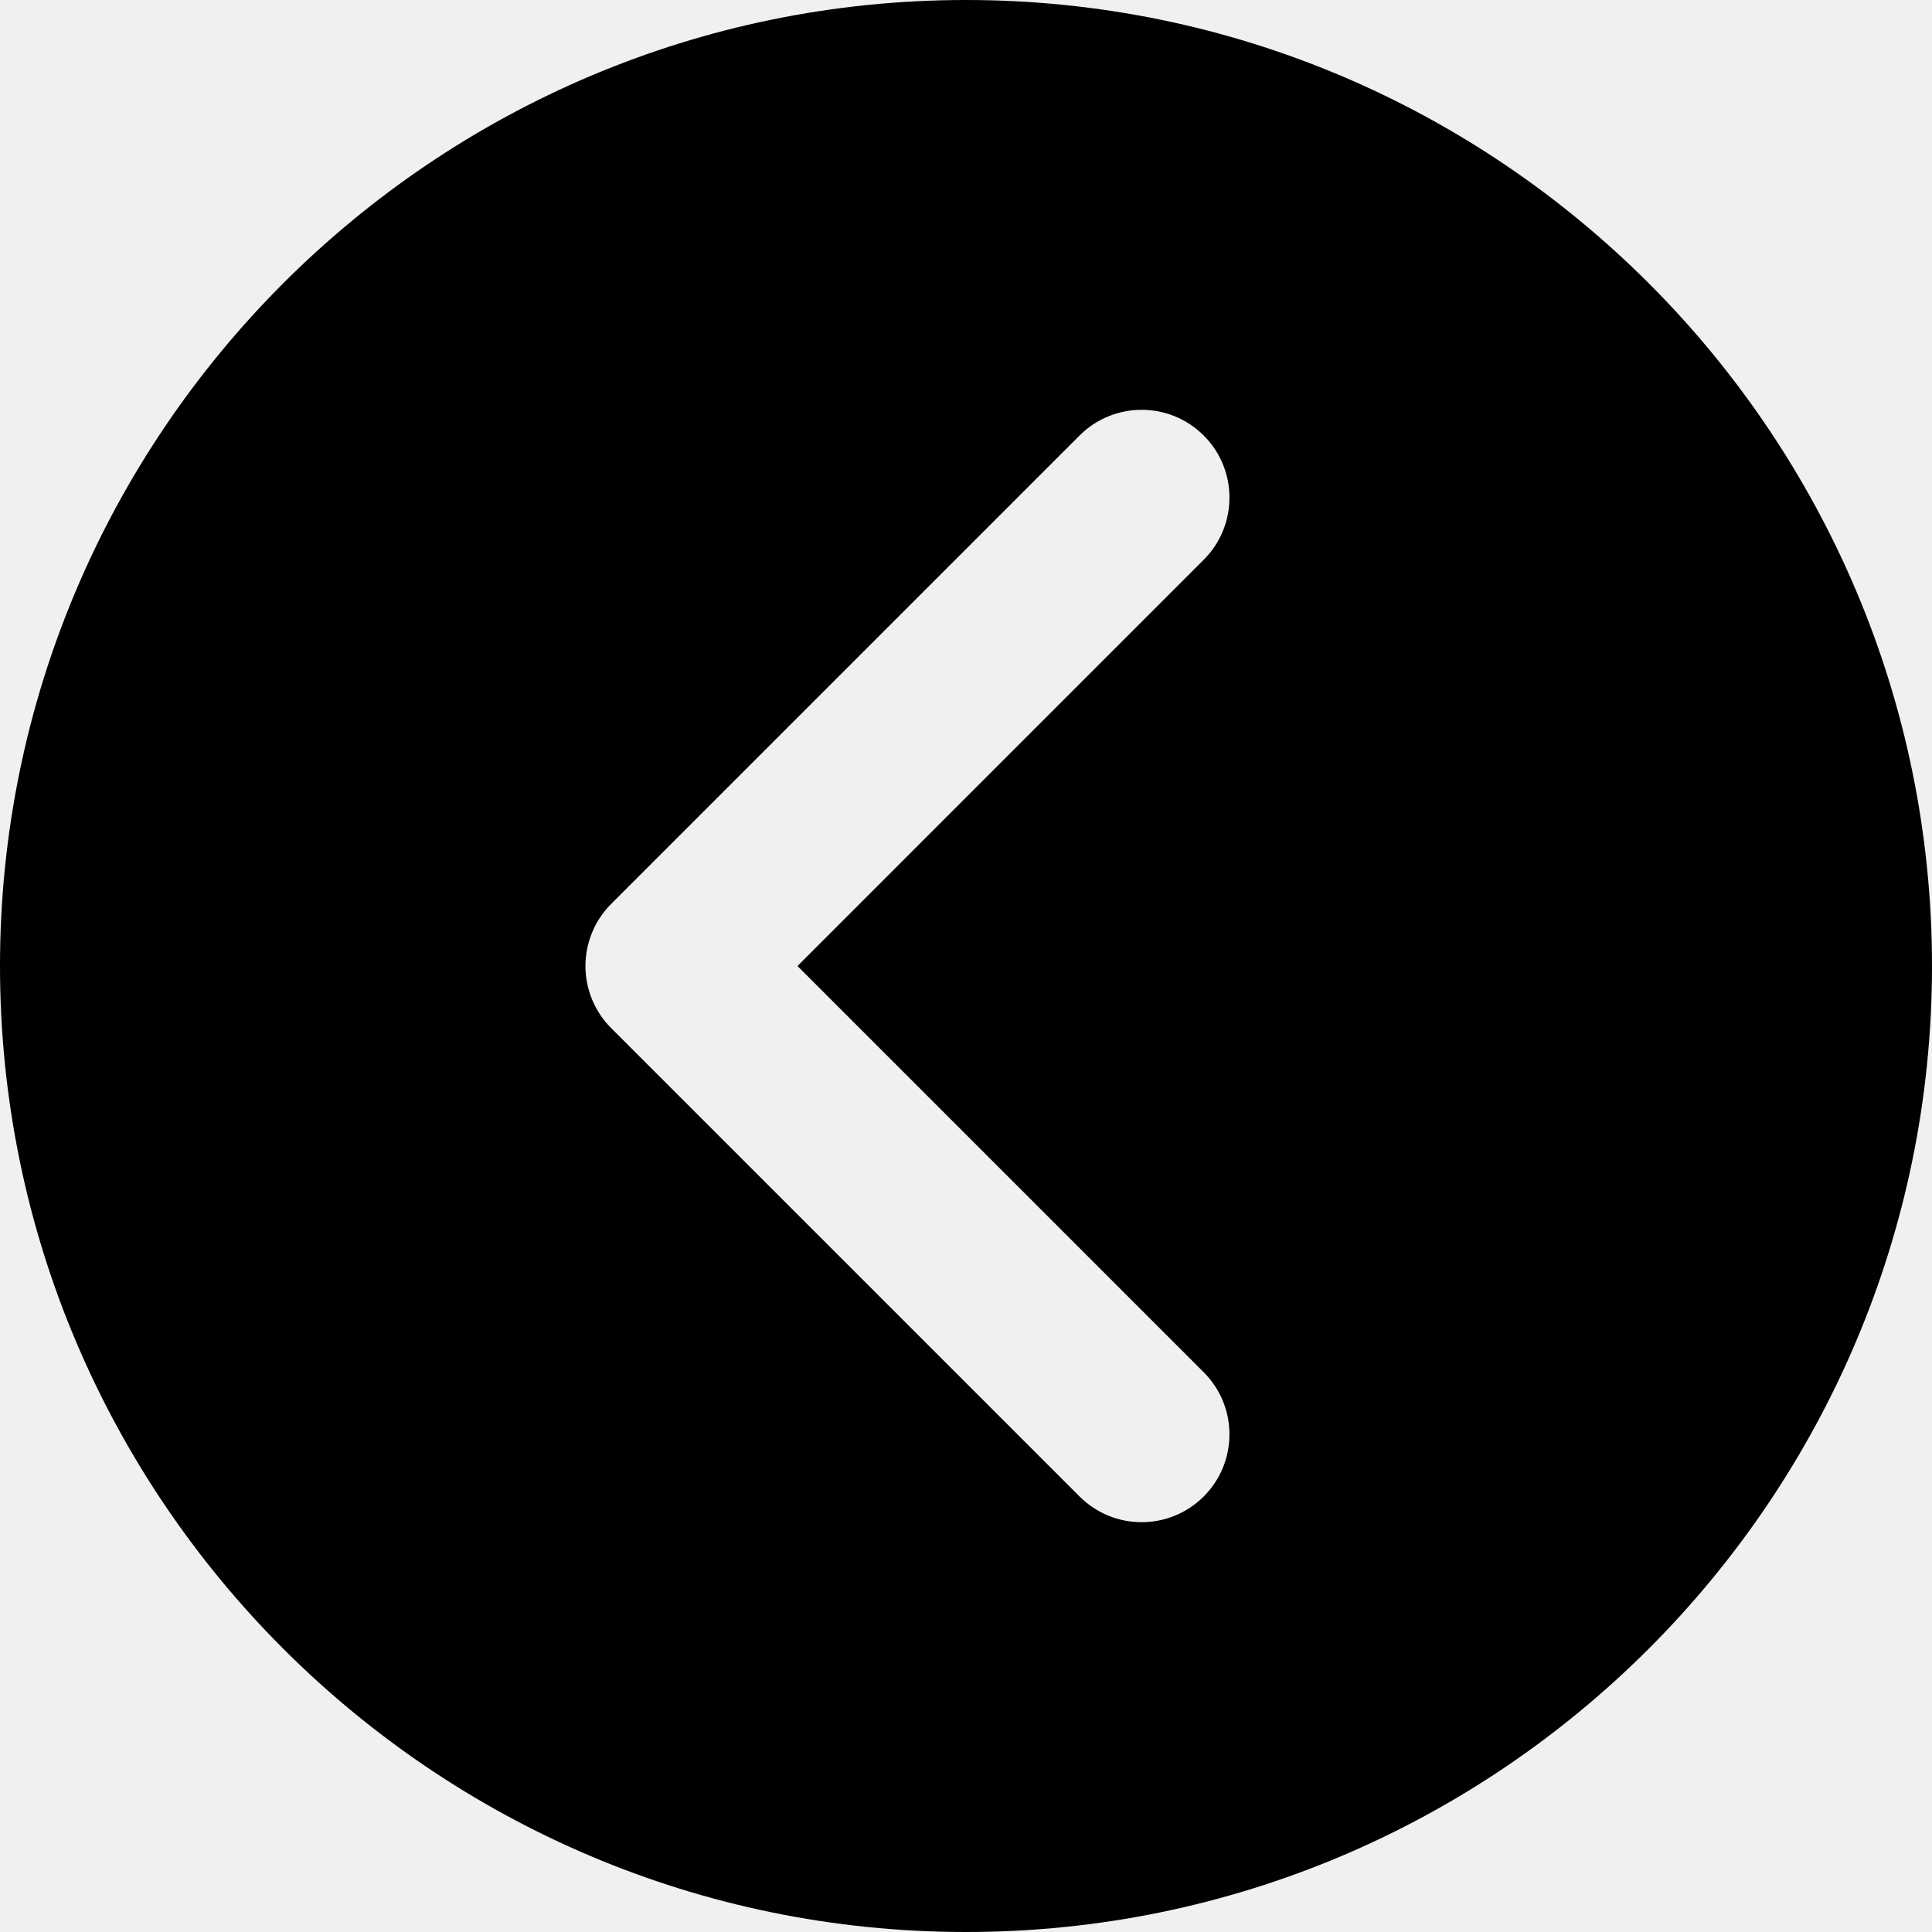
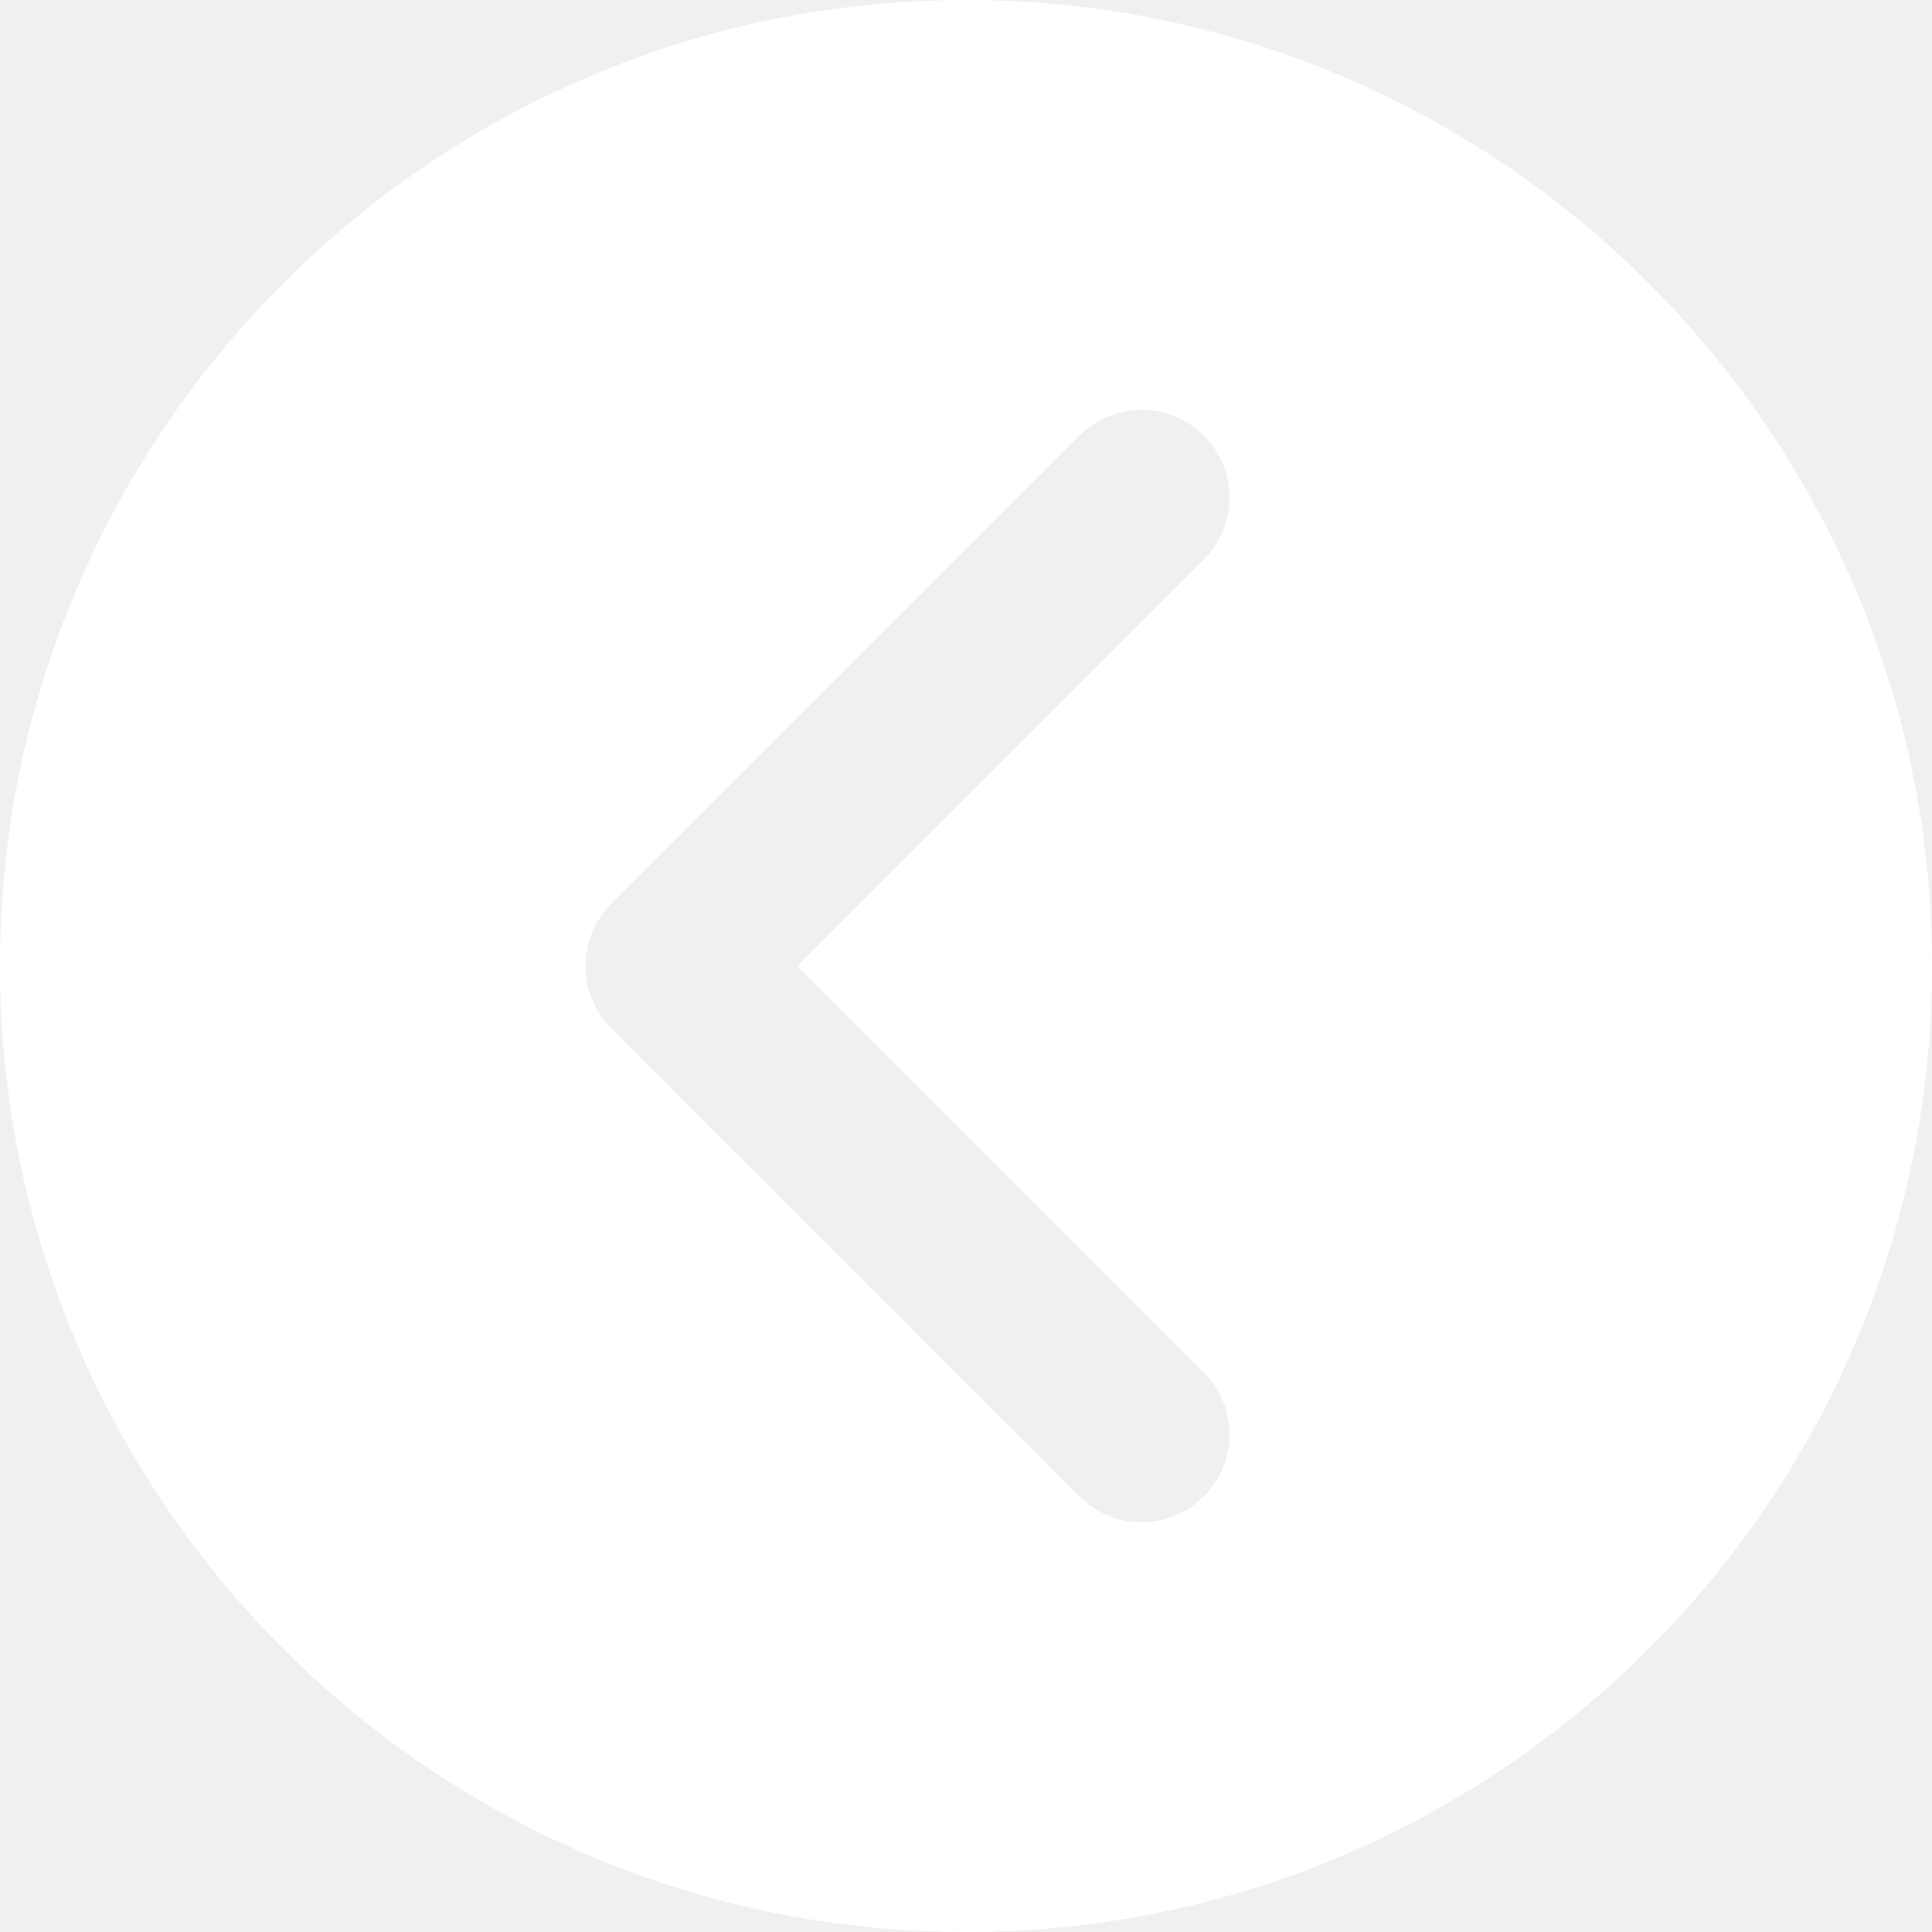
<svg xmlns="http://www.w3.org/2000/svg" version="1.1" id="Layer_1" x="0px" y="0px" width="45px" height="45px" viewBox="0 0 330 330" style="enable-background:new 0 0 330 330;" xml:space="preserve">
-   <path id="XMLID_6_" d="M165,0C74.019,0,0,74.019,0,165s74.019,165,165,165s165-74.019,165-165S255.981,0,165,0z M205.606,234.394  c5.858,5.857,5.858,15.355,0,21.213C202.678,258.535,198.839,260,195,260s-7.678-1.464-10.606-4.394l-80-79.998  c-2.813-2.813-4.394-6.628-4.394-10.606c0-3.978,1.58-7.794,4.394-10.607l80-80.002c5.857-5.858,15.355-5.858,21.213,0  c5.858,5.857,5.858,15.355,0,21.213l-69.393,69.396L205.606,234.394z" />
+   <path id="XMLID_6_" d="M165,0C74.019,0,0,74.019,0,165s74.019,165,165,165s165-74.019,165-165S255.981,0,165,0z M205.606,234.394  c5.858,5.857,5.858,15.355,0,21.213C202.678,258.535,198.839,260,195,260s-7.678-1.464-10.606-4.394l-80-79.998  c-2.813-2.813-4.394-6.628-4.394-10.606c0-3.978,1.58-7.794,4.394-10.607l80-80.002c5.857-5.858,15.355-5.858,21.213,0  c5.858,5.857,5.858,15.355,0,21.213l-69.393,69.396L205.606,234.394z" fill="white" />
  <g>
</g>
  <g>
</g>
  <g>
</g>
  <g>
</g>
  <g>
</g>
  <g>
</g>
  <g>
</g>
  <g>
</g>
  <g>
</g>
  <g>
</g>
  <g>
</g>
  <g>
</g>
  <g>
</g>
  <g>
</g>
  <g>
</g>
</svg>
